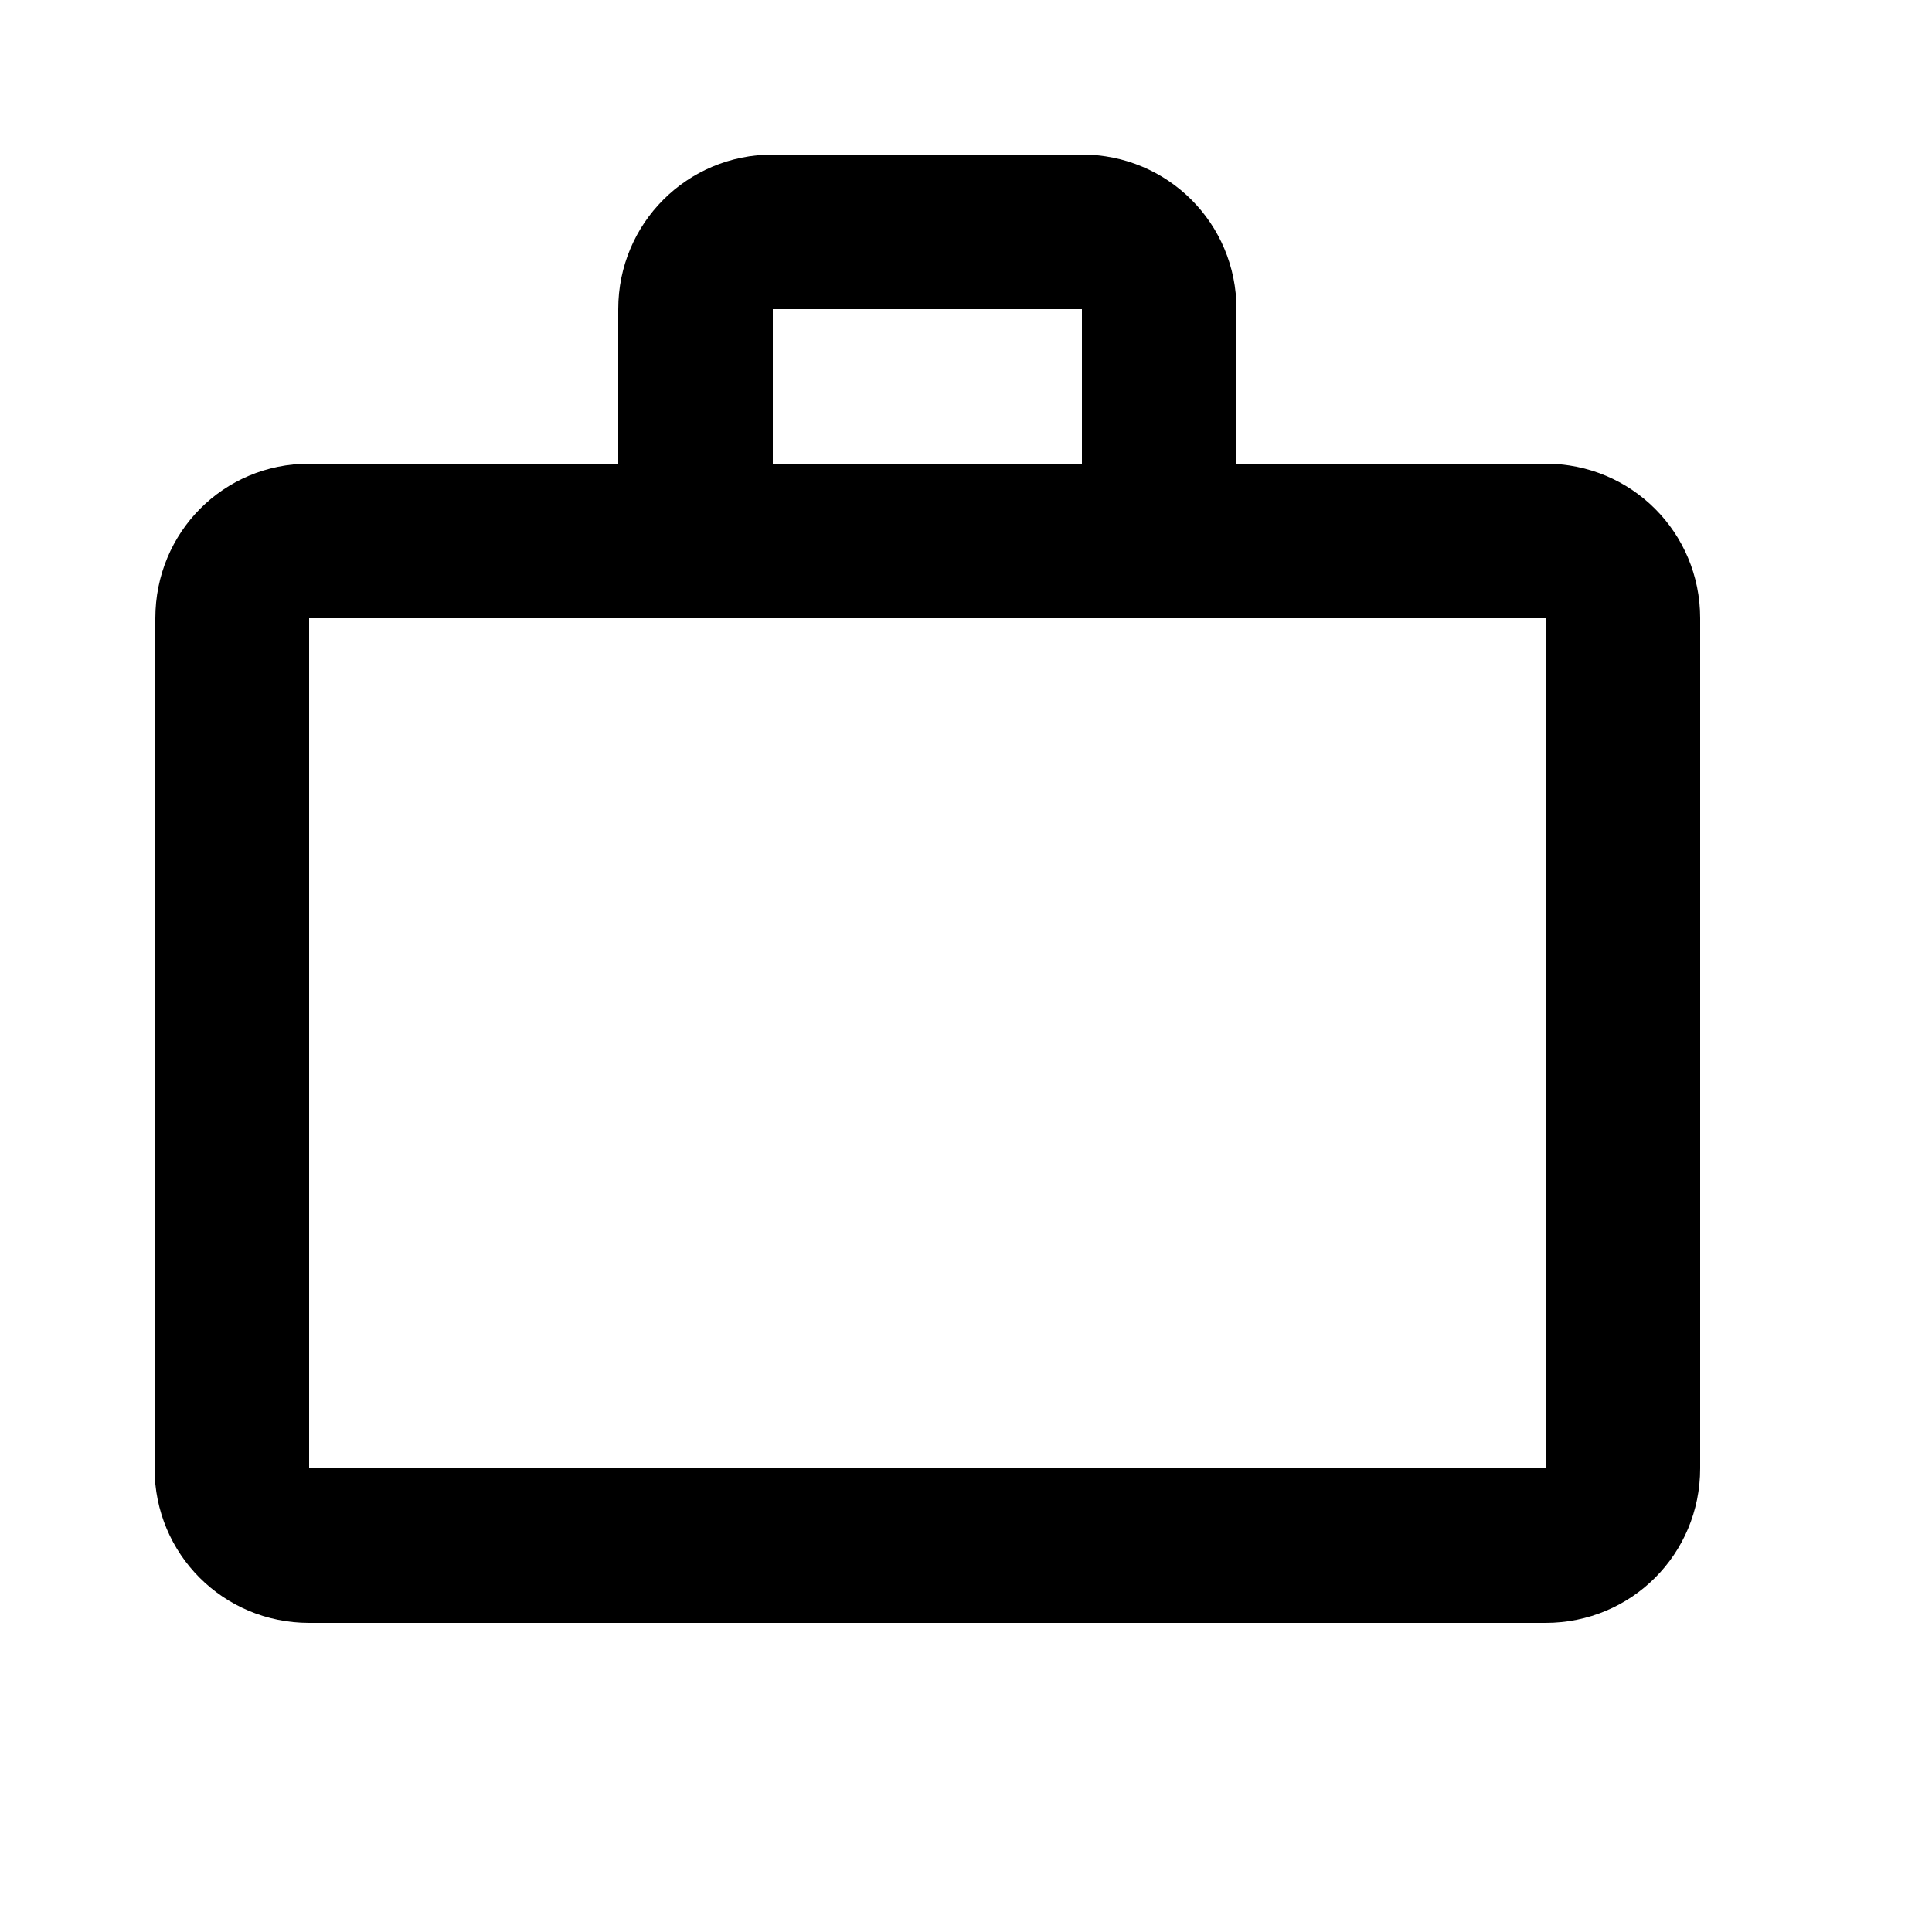
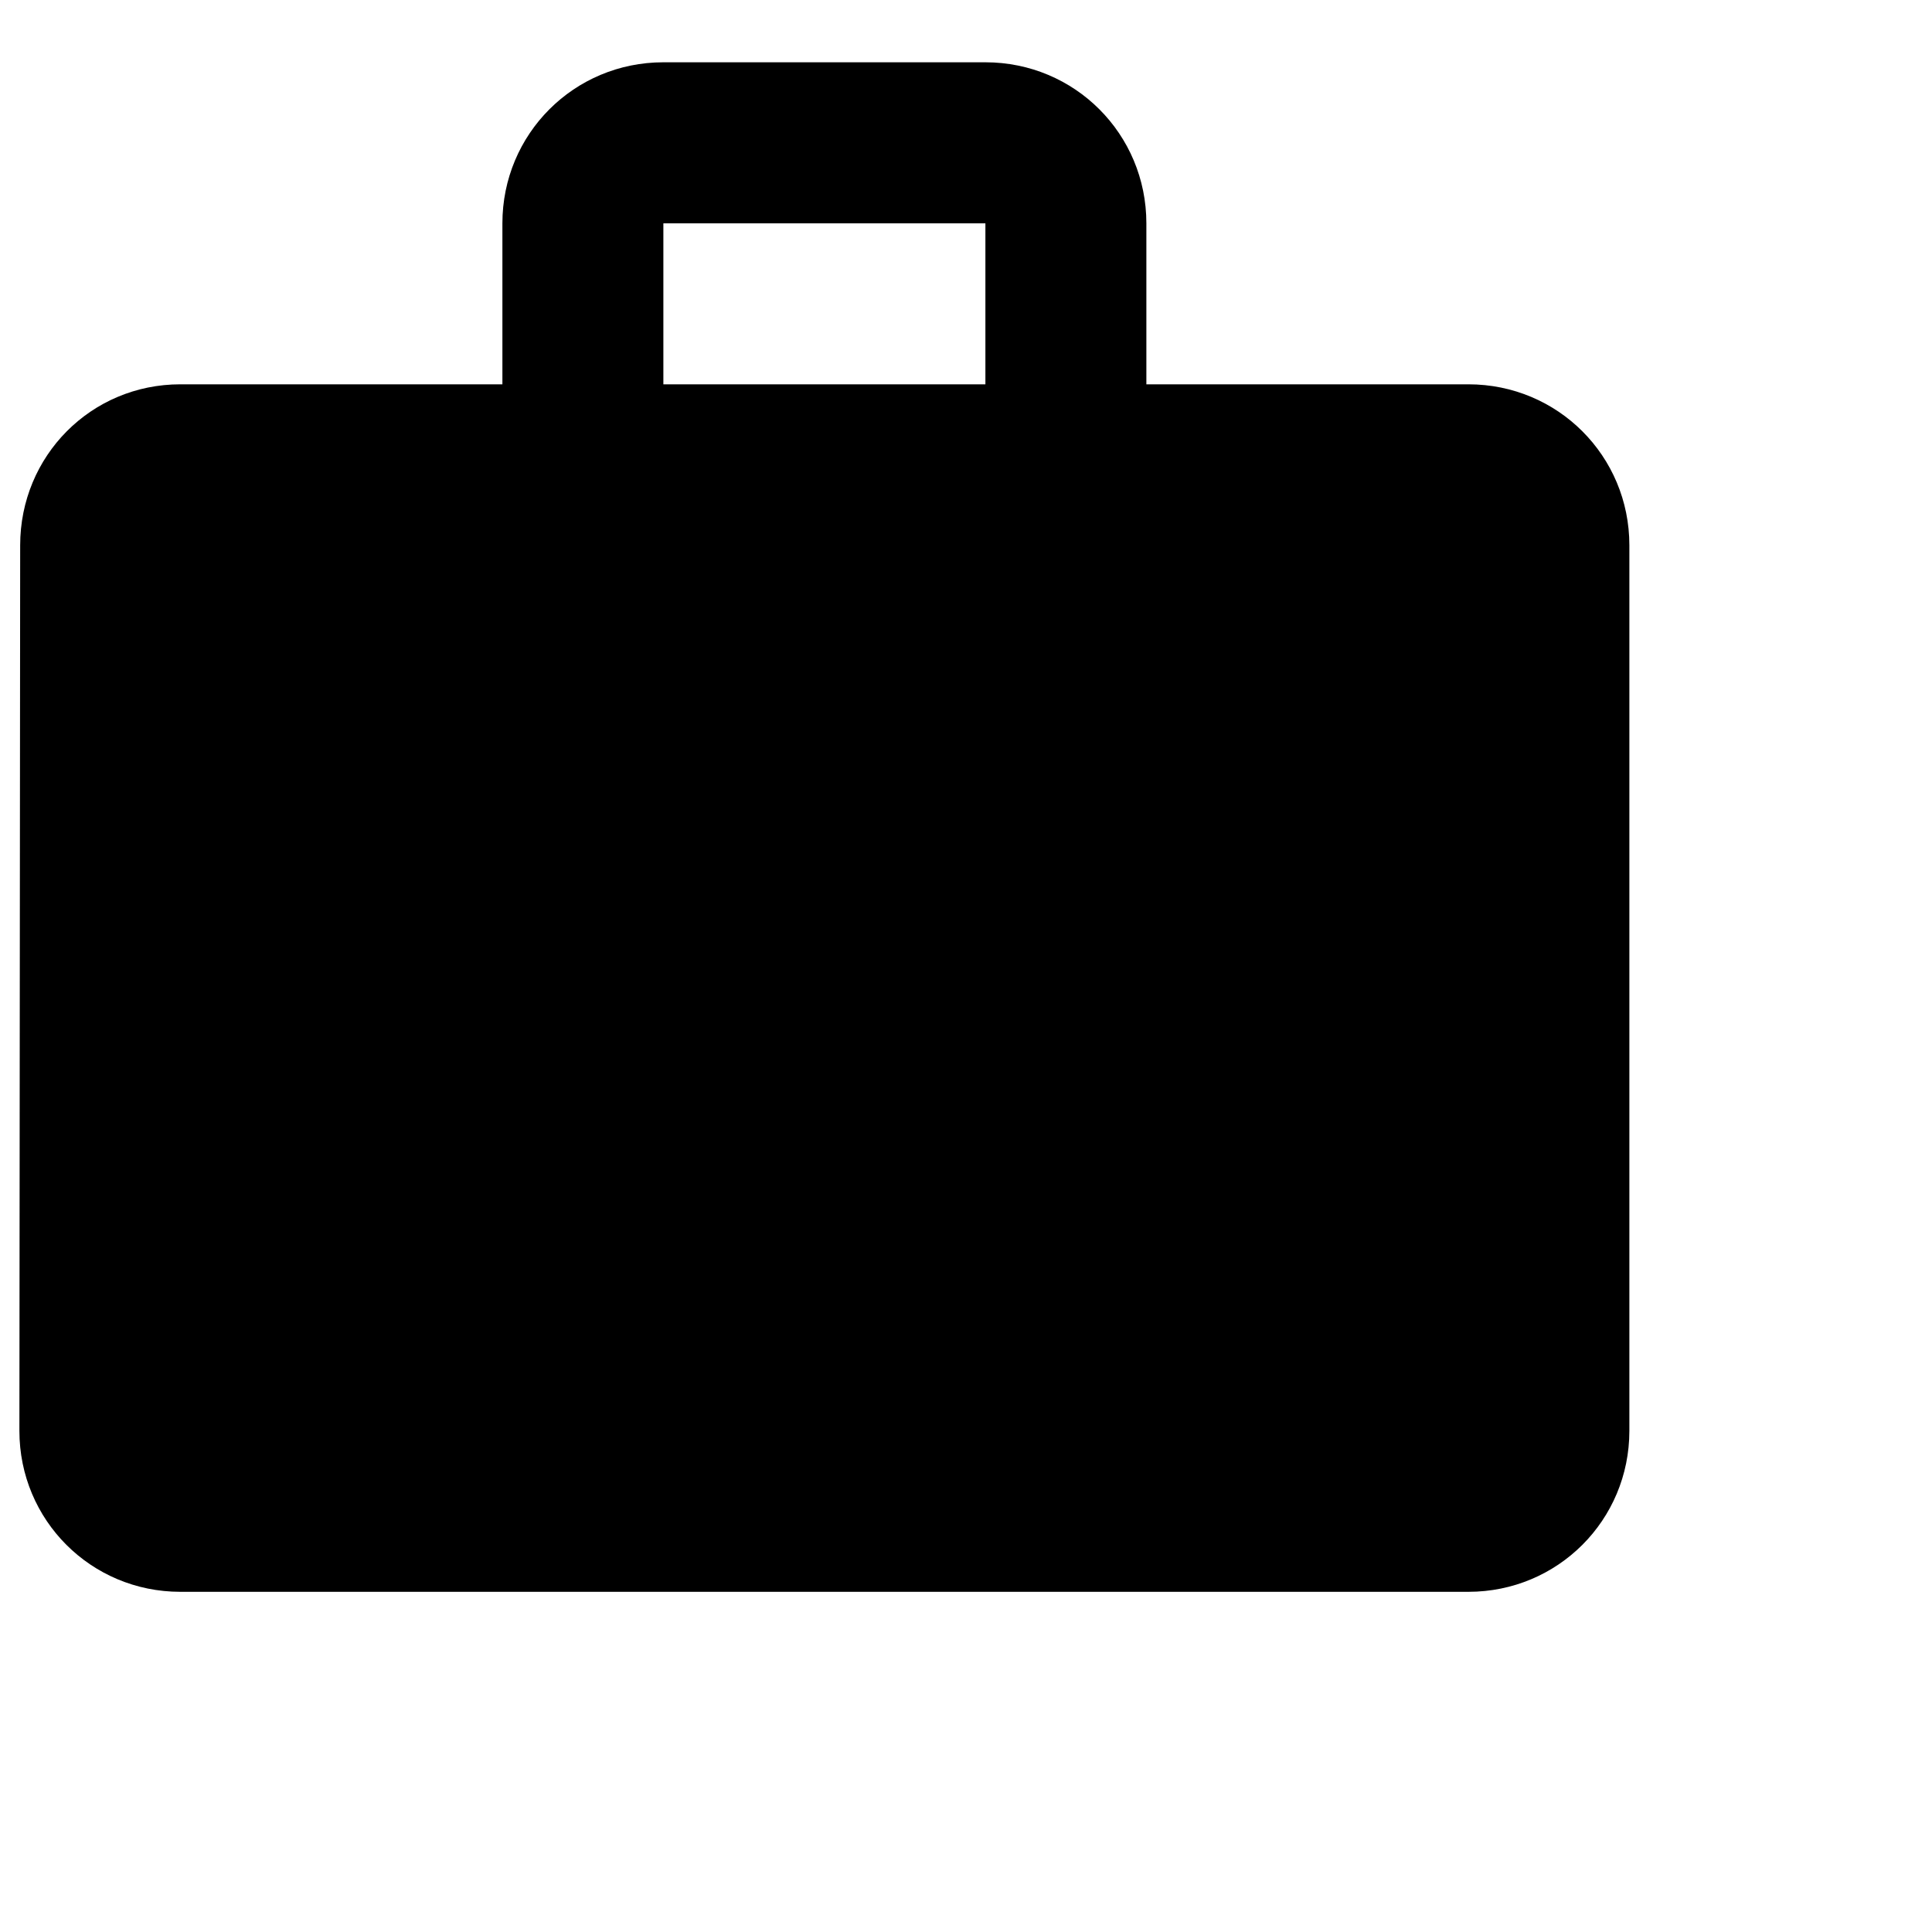
- <svg class="MuiSvgIcon-root MuiSvgIcon-fontSizeMedium css-i4bv87-MuiSvgIcon-root" focusable="false" aria-hidden="true" viewBox="0 0 25 25" data-testid="WorkOutlineOutlinedIcon" width="24" height="24">
-   <path d="M14 6V4h-4v2h4zM4 8v11h16V8H4zm16-2c1.11 0 2 .89 2 2v11c0 1.11-.89 2-2 2H4c-1.11 0-2-.89-2-2l.01-11c0-1.11.88-2 1.99-2h4V4c0-1.11.89-2 2-2h4c1.11 0 2 .89 2 2v2h4z" />
+ <svg xmlns="http://www.w3.org/2000/svg" width="24" height="24" viewBox="0 0 25 25">
+   <path d="M19.001 4.973H14.834V2.89C14.834 1.734 13.907 0.806 12.751 0.806H8.584C7.428 0.806 6.501 1.734 6.501 2.89V4.973H2.334C1.178 4.973 0.261 5.9 0.261 7.056L0.251 18.515C0.251 19.671 1.178 20.598 2.334 20.598H19.001C20.157 20.598 21.084 19.671 21.084 18.515V7.056C21.084 5.9 20.157 4.973 19.001 4.973ZM12.751 4.973H8.584V2.89H12.751V4.973Z" />
</svg>
